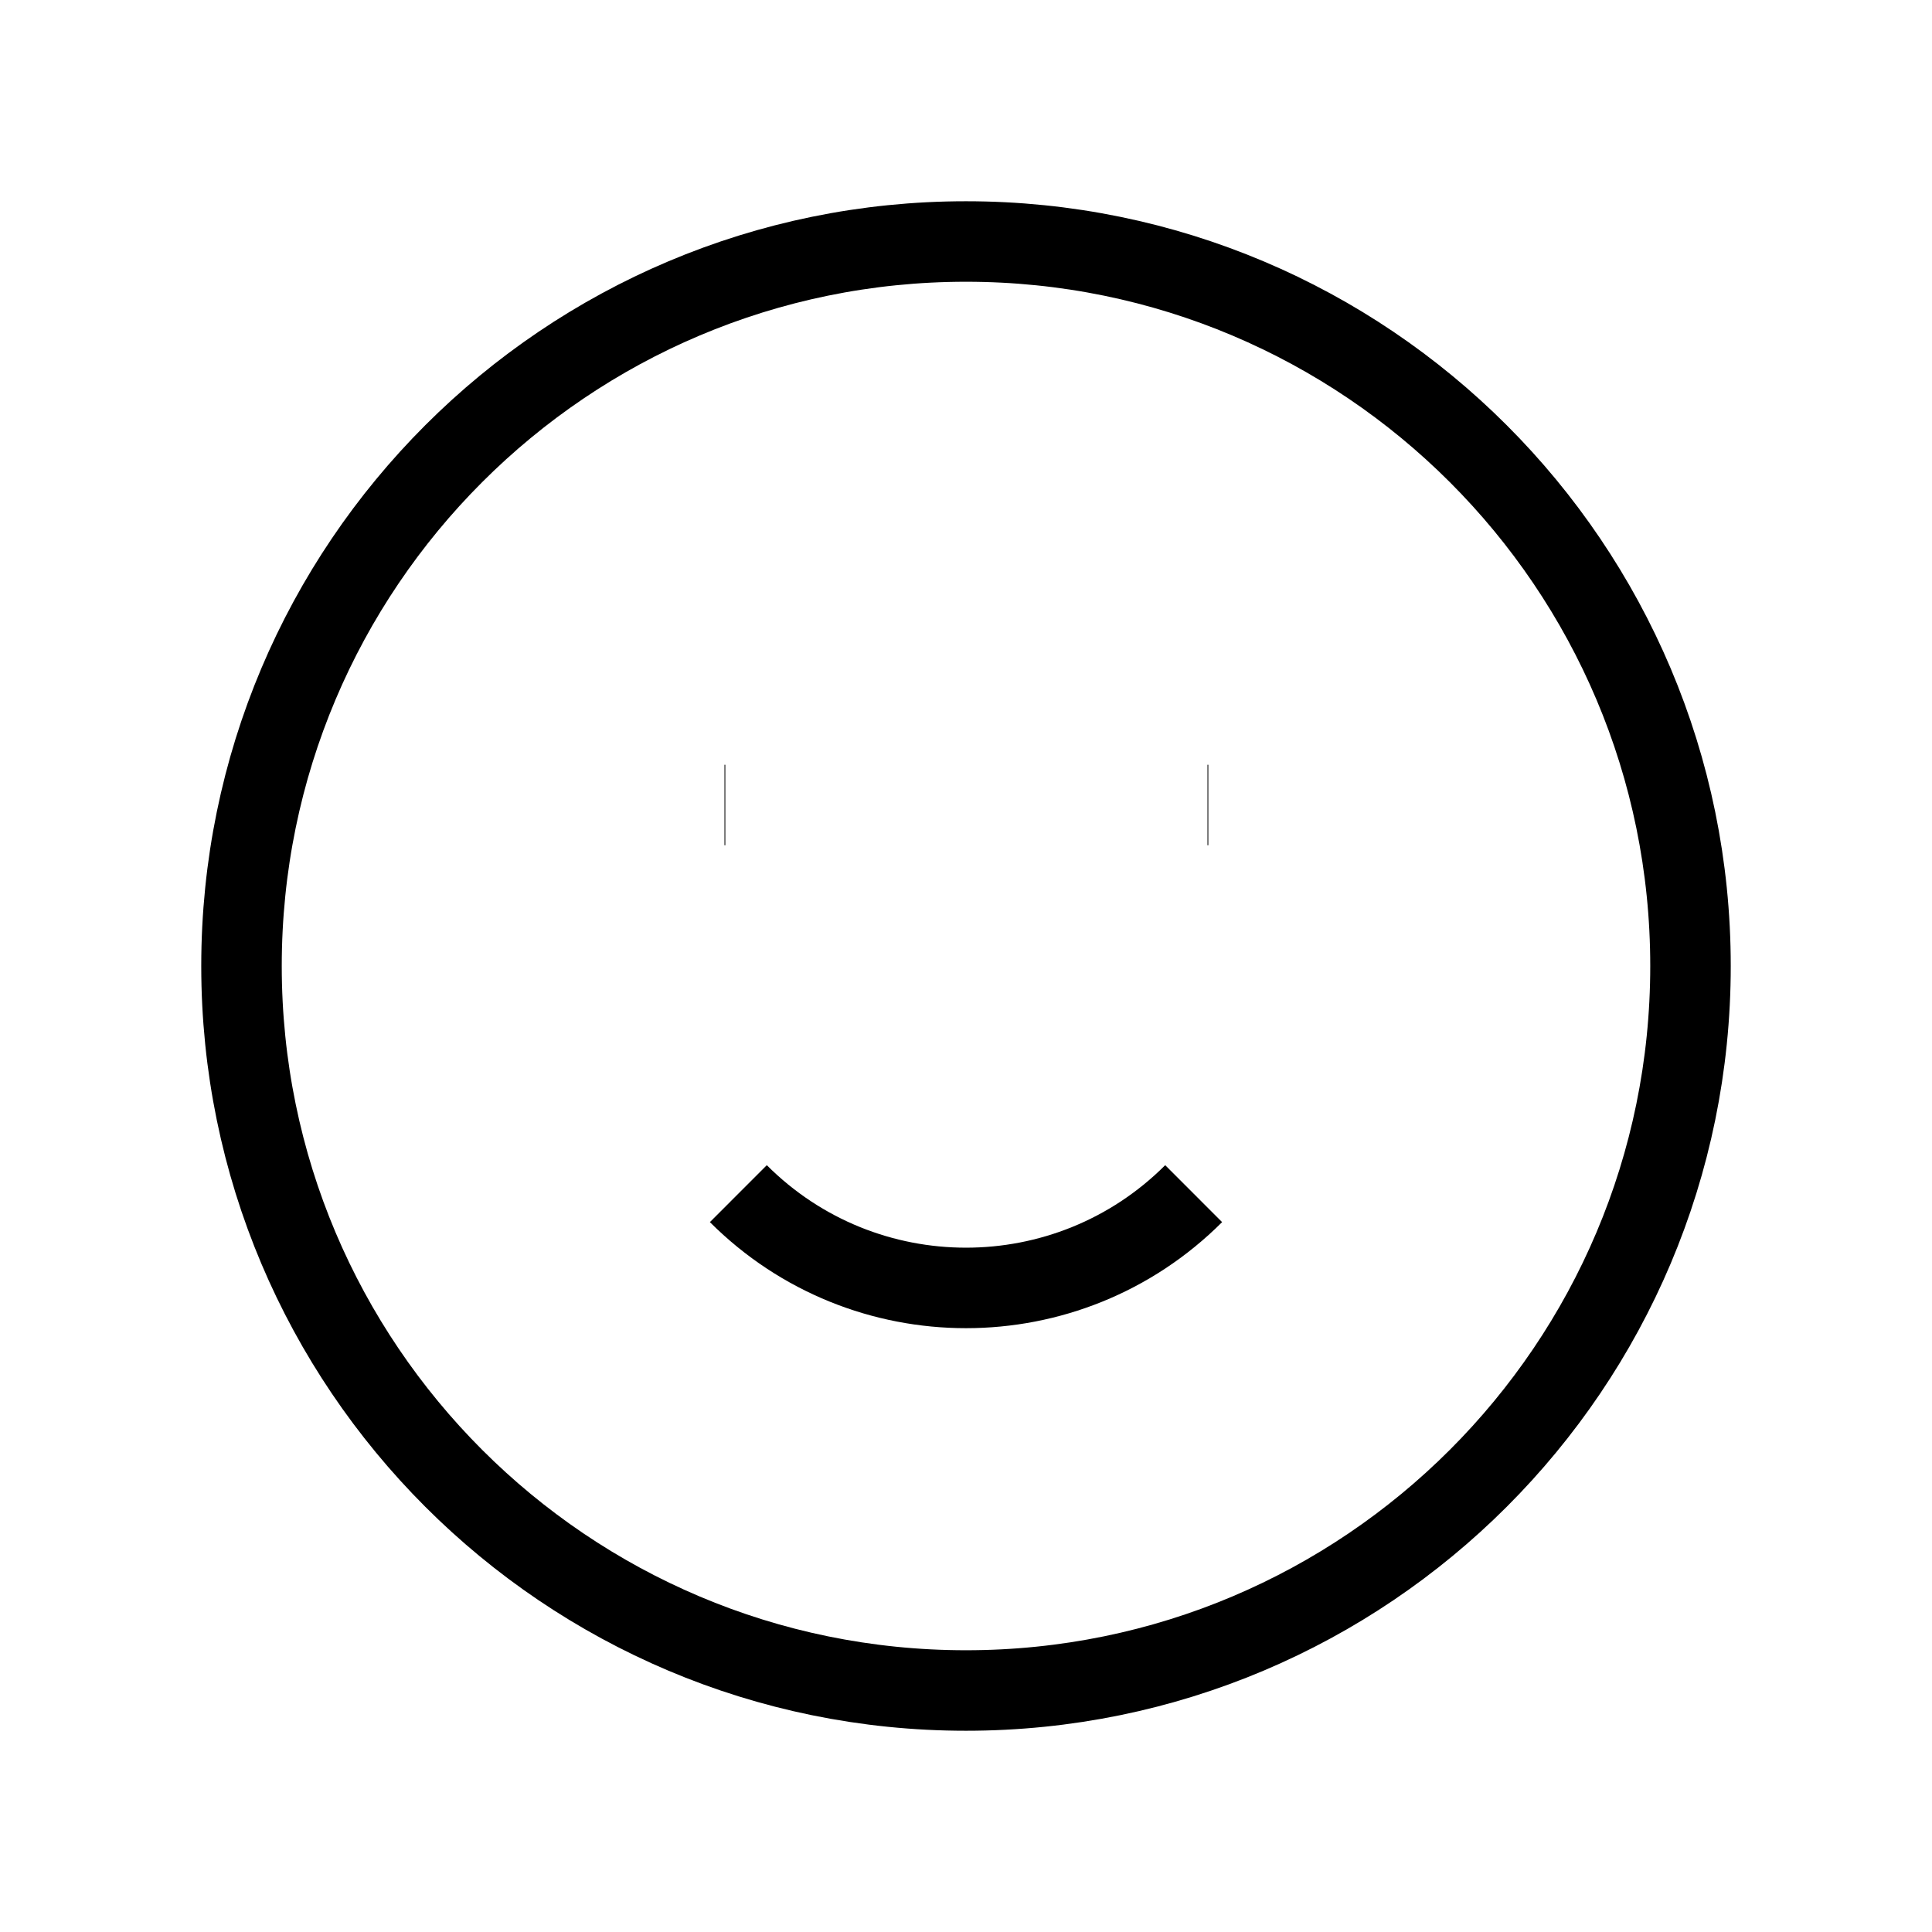
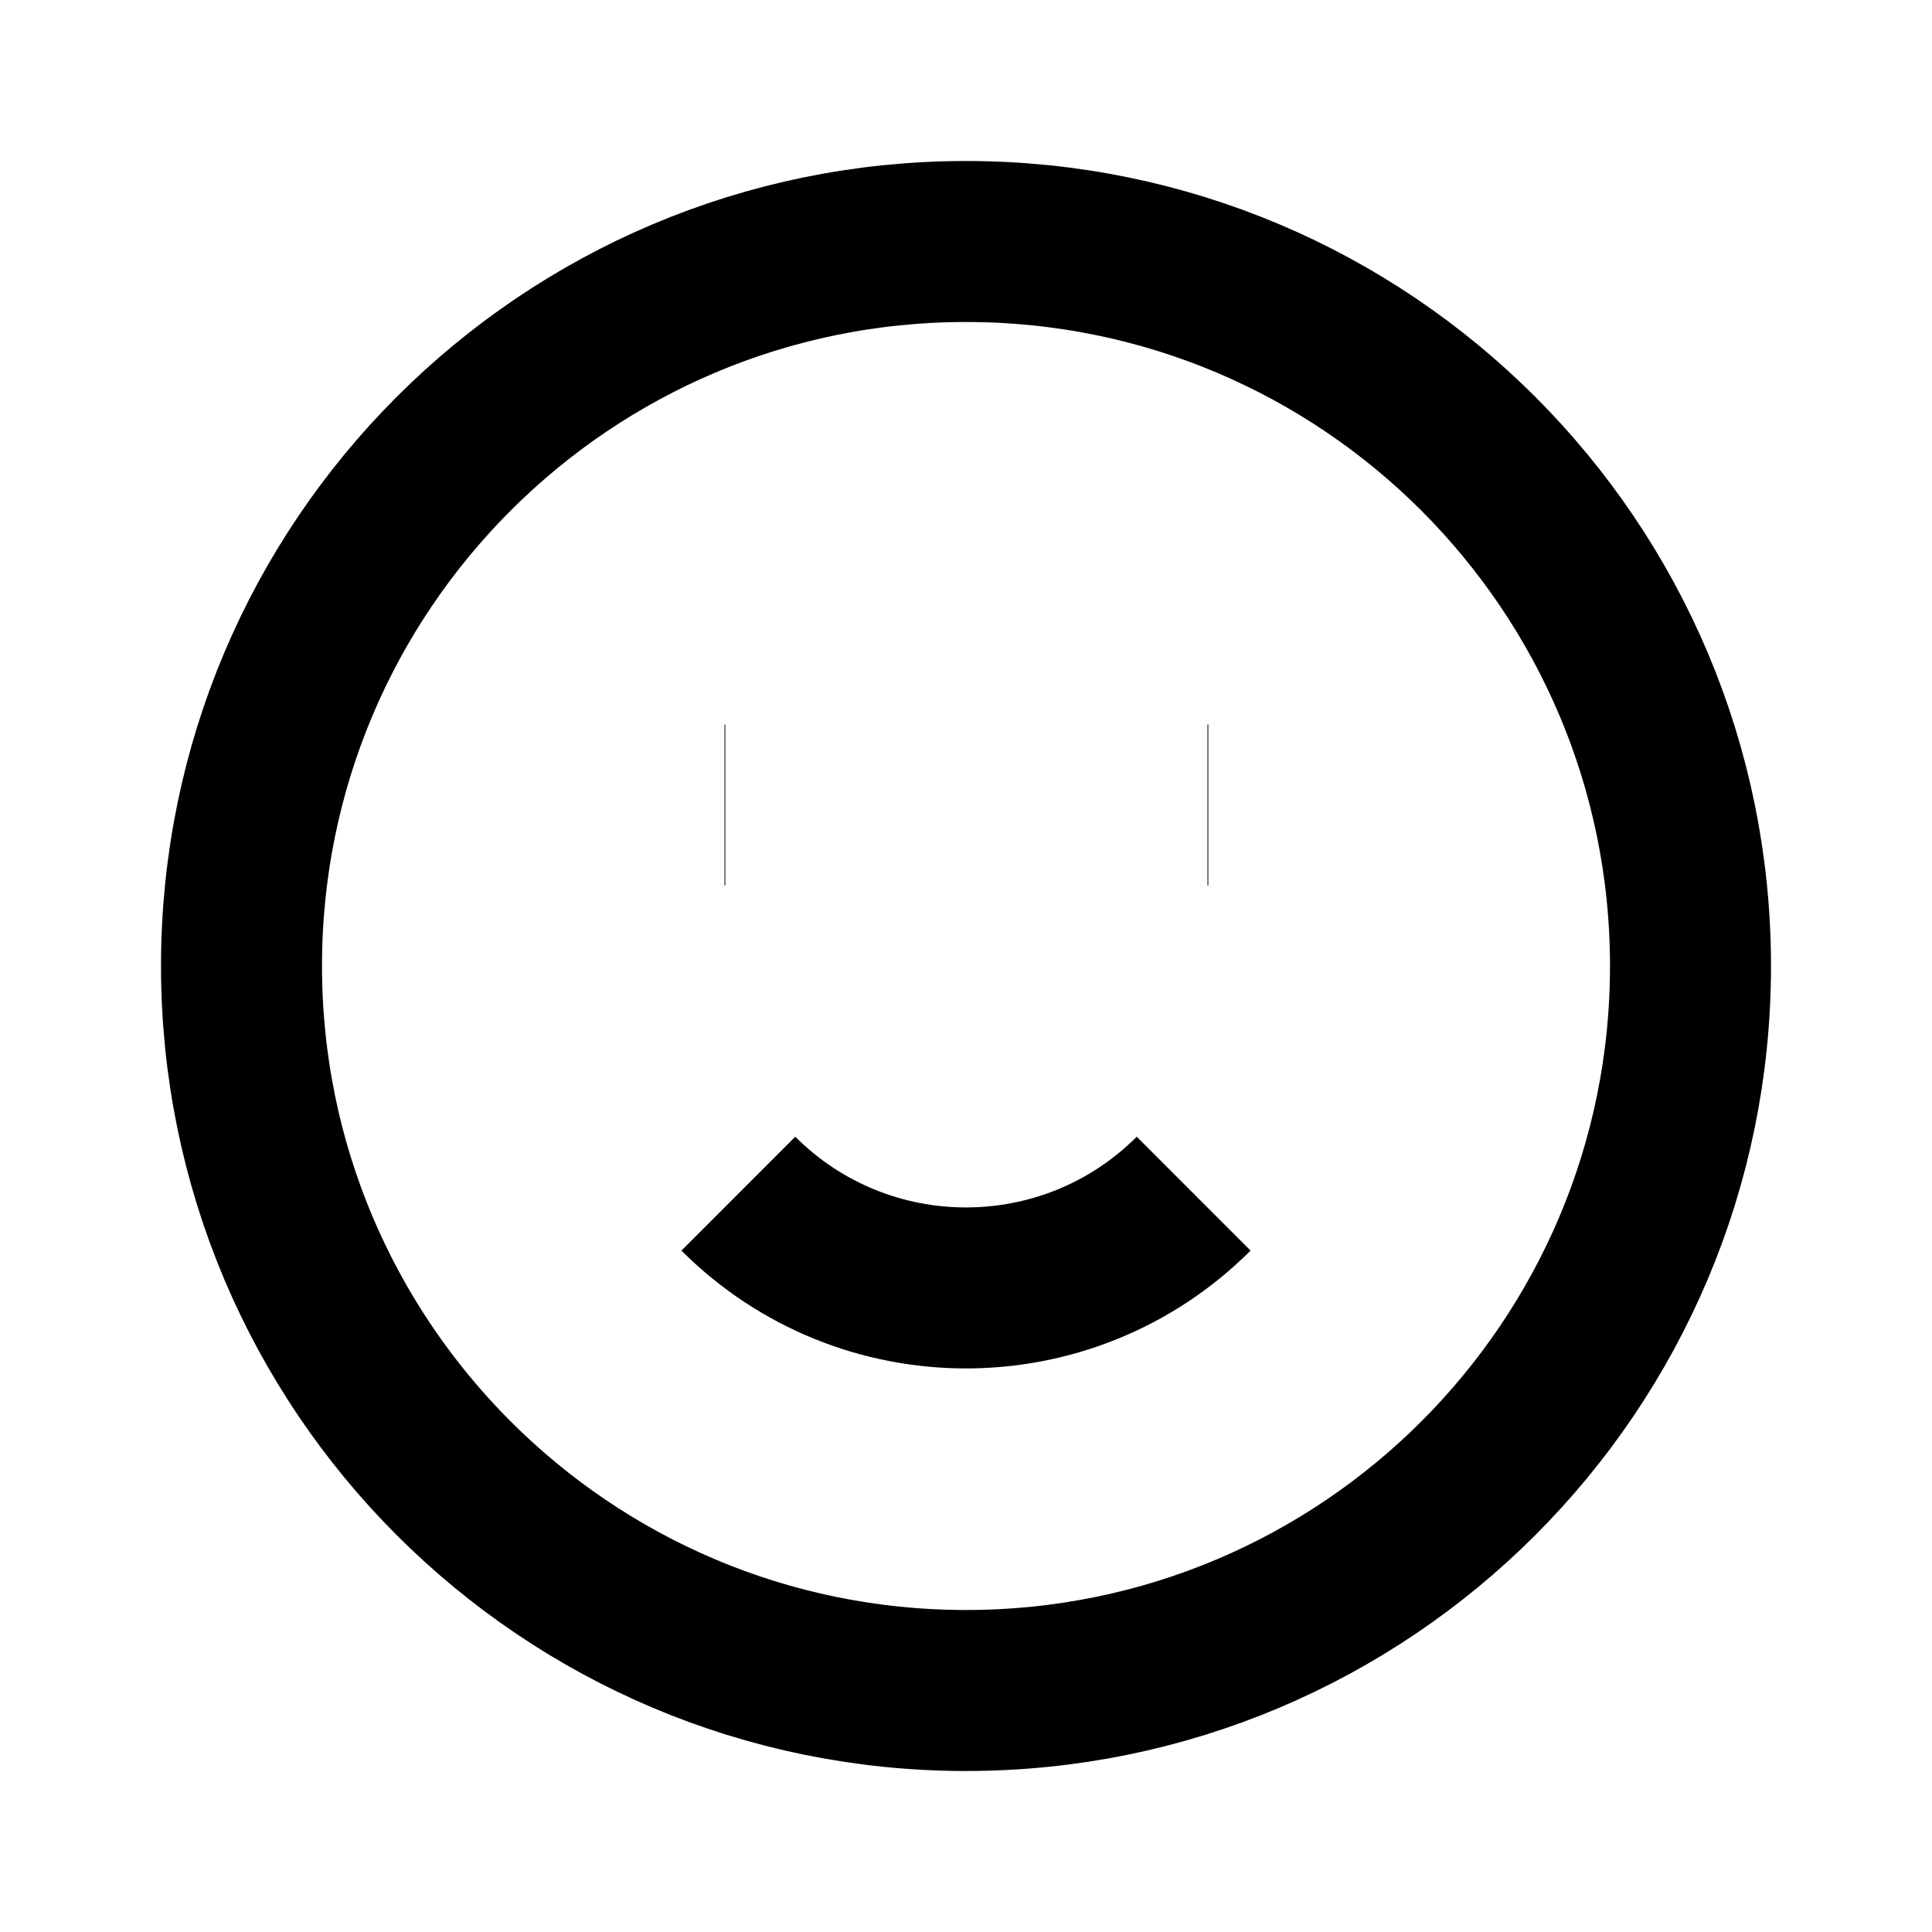
- <svg xmlns="http://www.w3.org/2000/svg" className="h-5 w-5" fill="none" viewBox="0 0 24 24" stroke="currentColor">
-   <path strokeLinecap="round" strokeLinejoin="round" strokeWidth="2" d="M14.828 14.828a4 4 0 01-5.656 0M9 10h.01M15 10h.01M21 12a9 9 0 11-18 0 9 9 0 0118 0z" />
+ <svg xmlns="http://www.w3.org/2000/svg" class="h-5 w-5" fill="none" viewBox="0 0 24 24" stroke="currentColor">
+   <path strokeLinecap="round" strokeLinejoin="round" stroke-width="2" d="M14.828 14.828a4 4 0 01-5.656 0M9 10h.01M15 10h.01M21 12a9 9 0 11-18 0 9 9 0 0118 0z" />
</svg>
